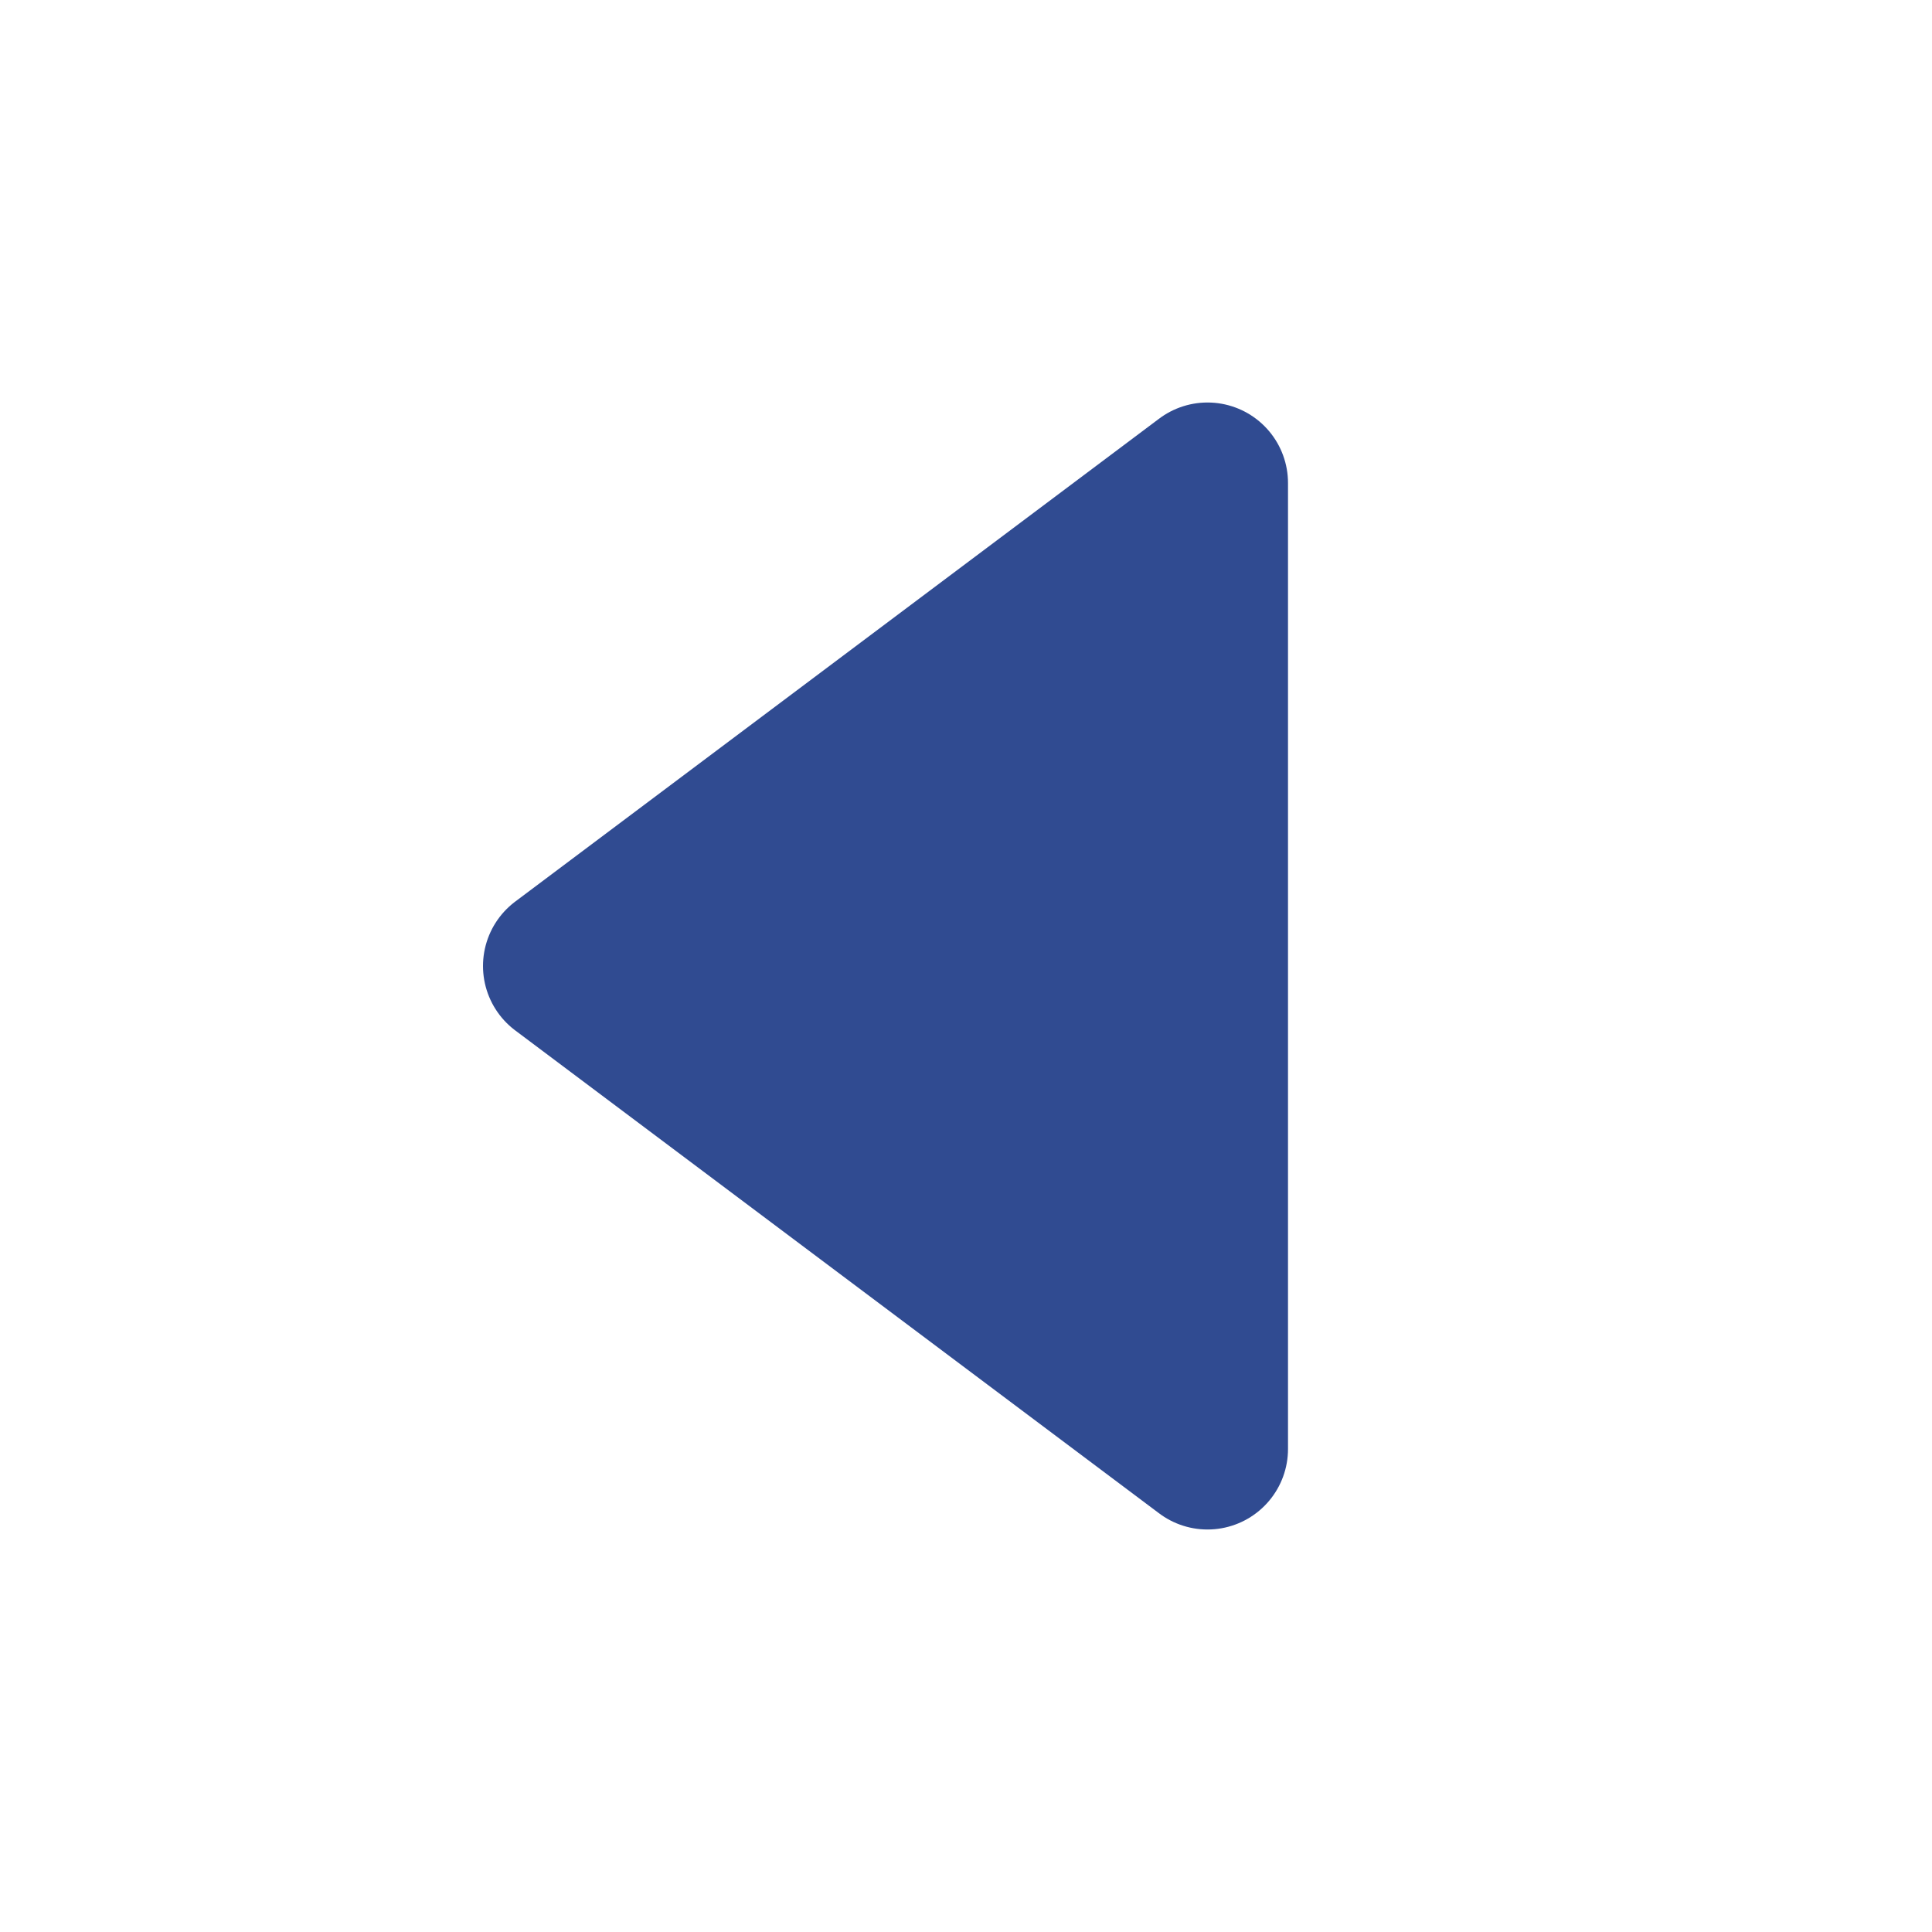
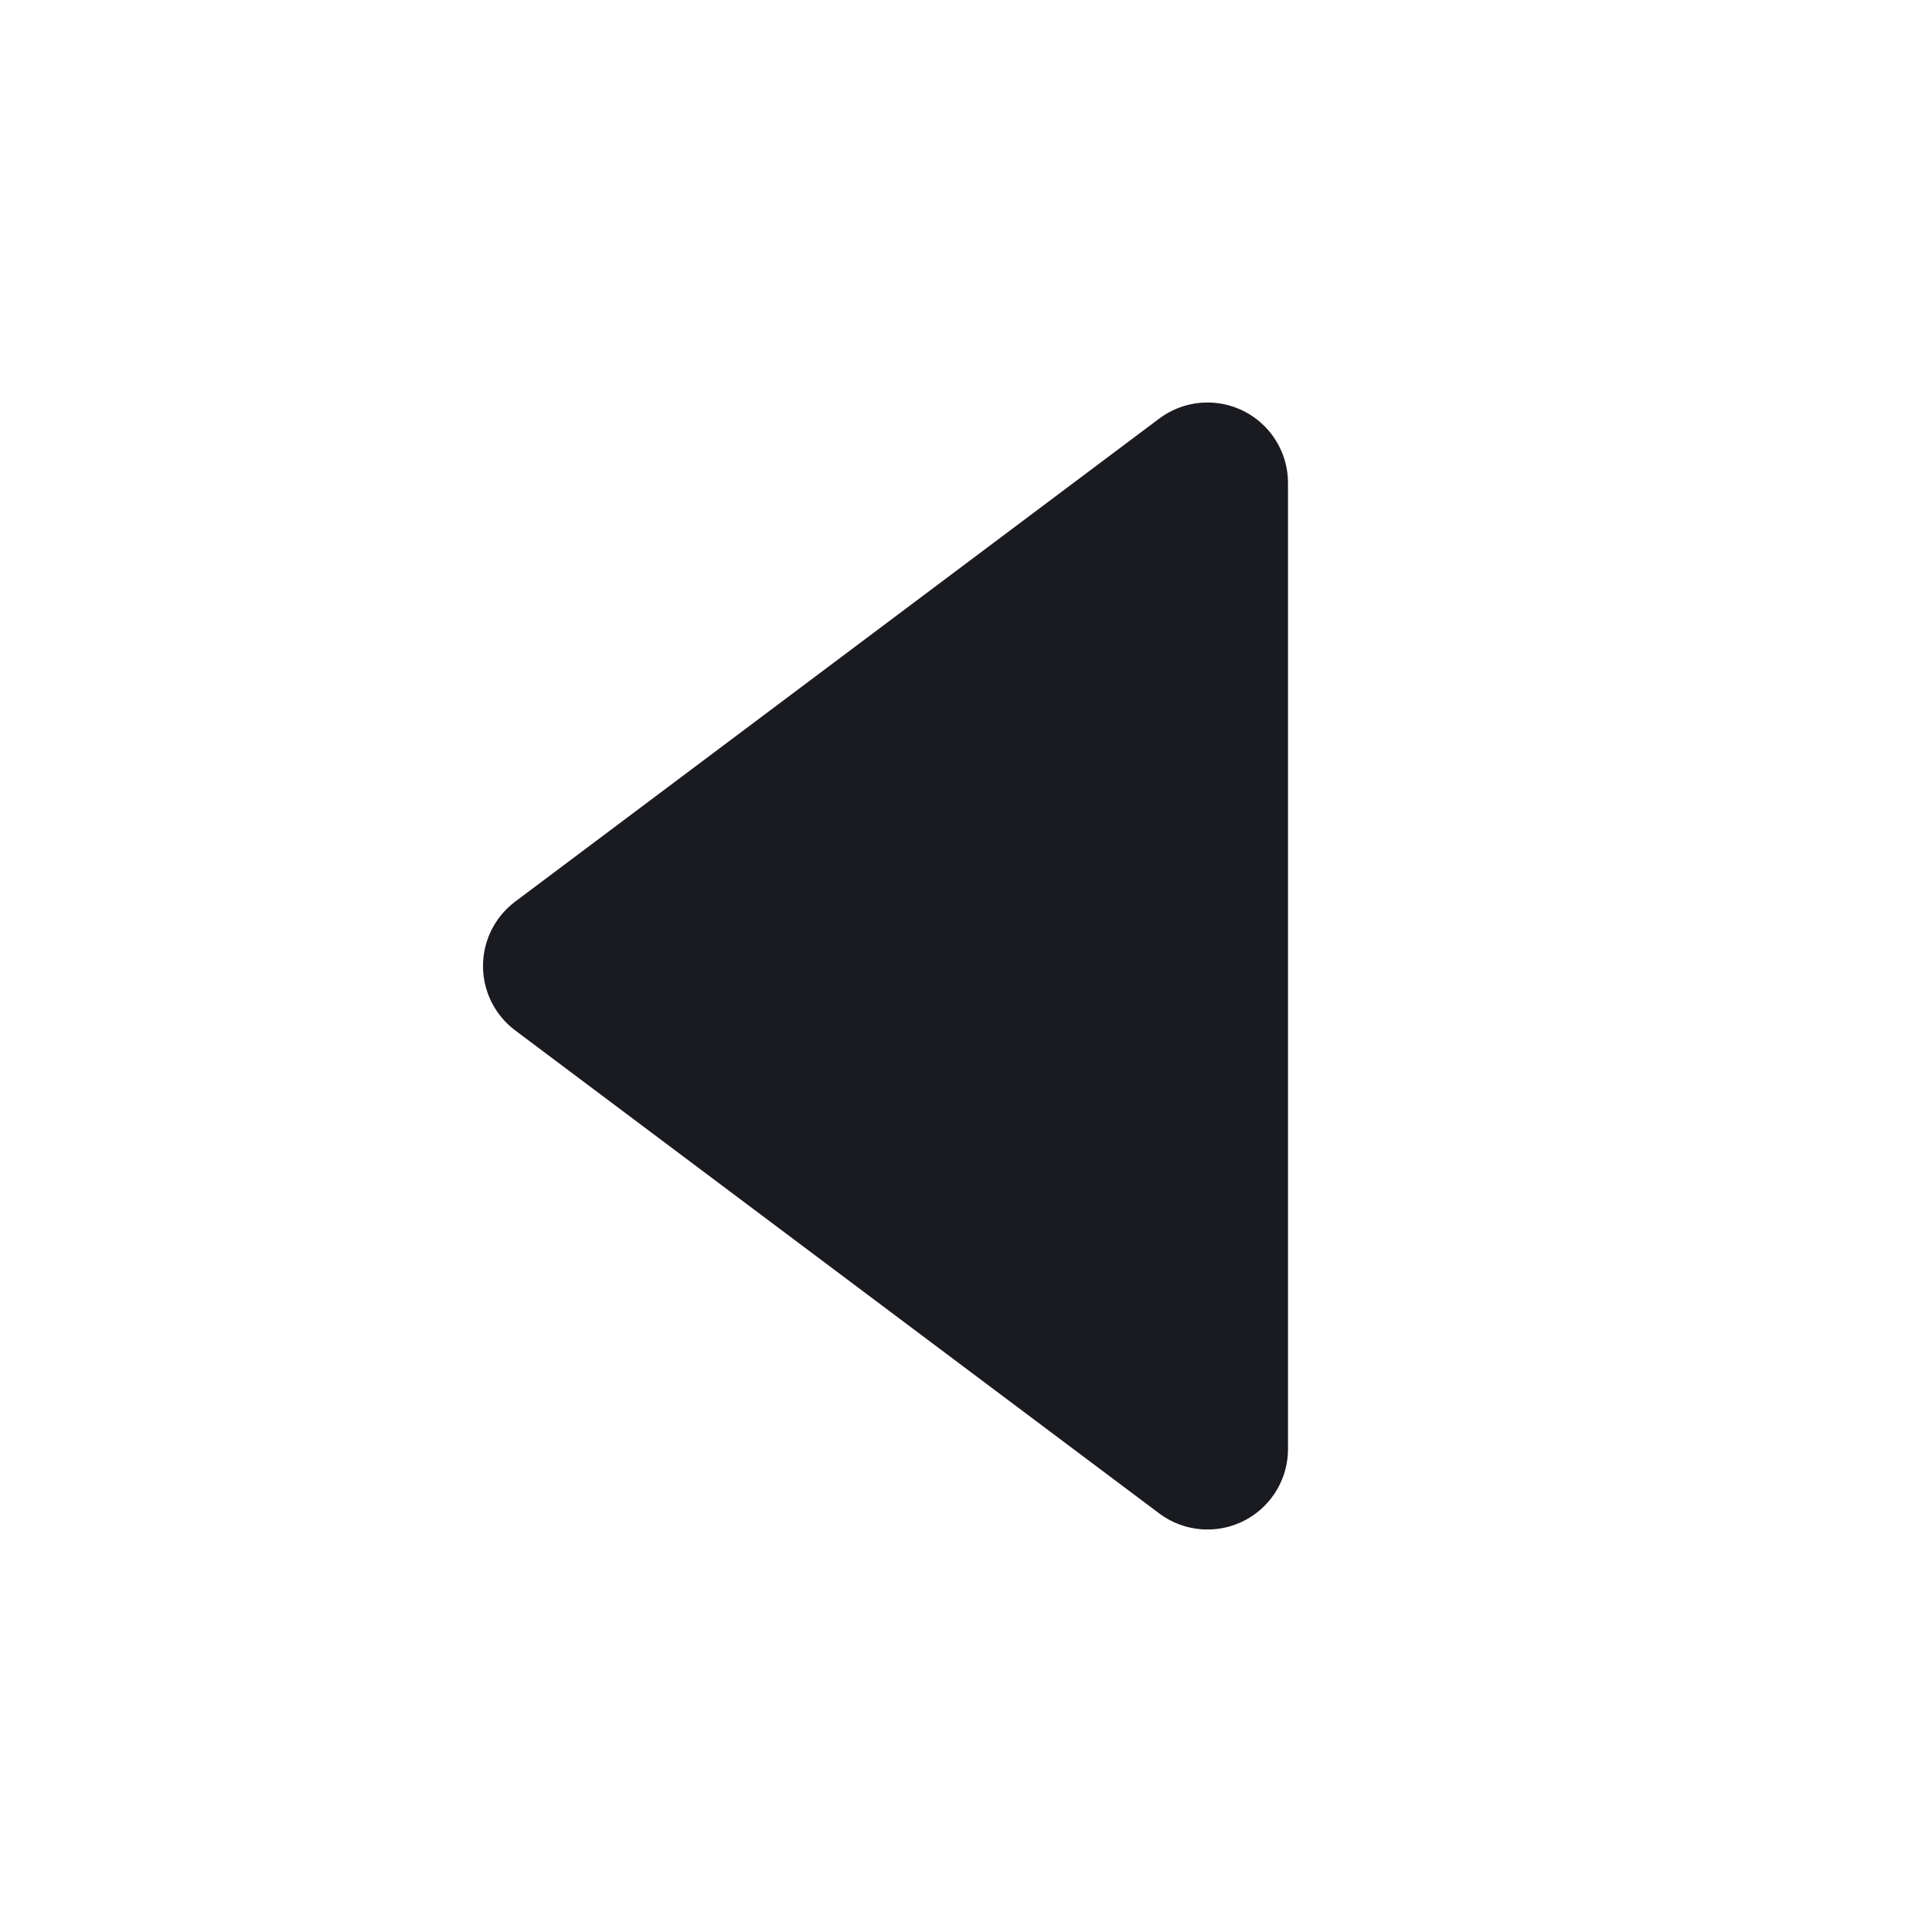
<svg xmlns="http://www.w3.org/2000/svg" viewBox="0 0 24 24" width="24" height="24">
-   <g stroke="#304B91" stroke-width="2" fill="none" stroke-linecap="round" stroke-linejoin="round">
-     <path d="M15 6L7 12L15 18Z" fill="#304B91" />
+   <g stroke="#1A1B21" stroke-width="2" fill="none" stroke-linecap="round" stroke-linejoin="round">
+     <path d="M15 6L7 12L15 18Z" fill="#1A1B21" />
  </g>
</svg>
